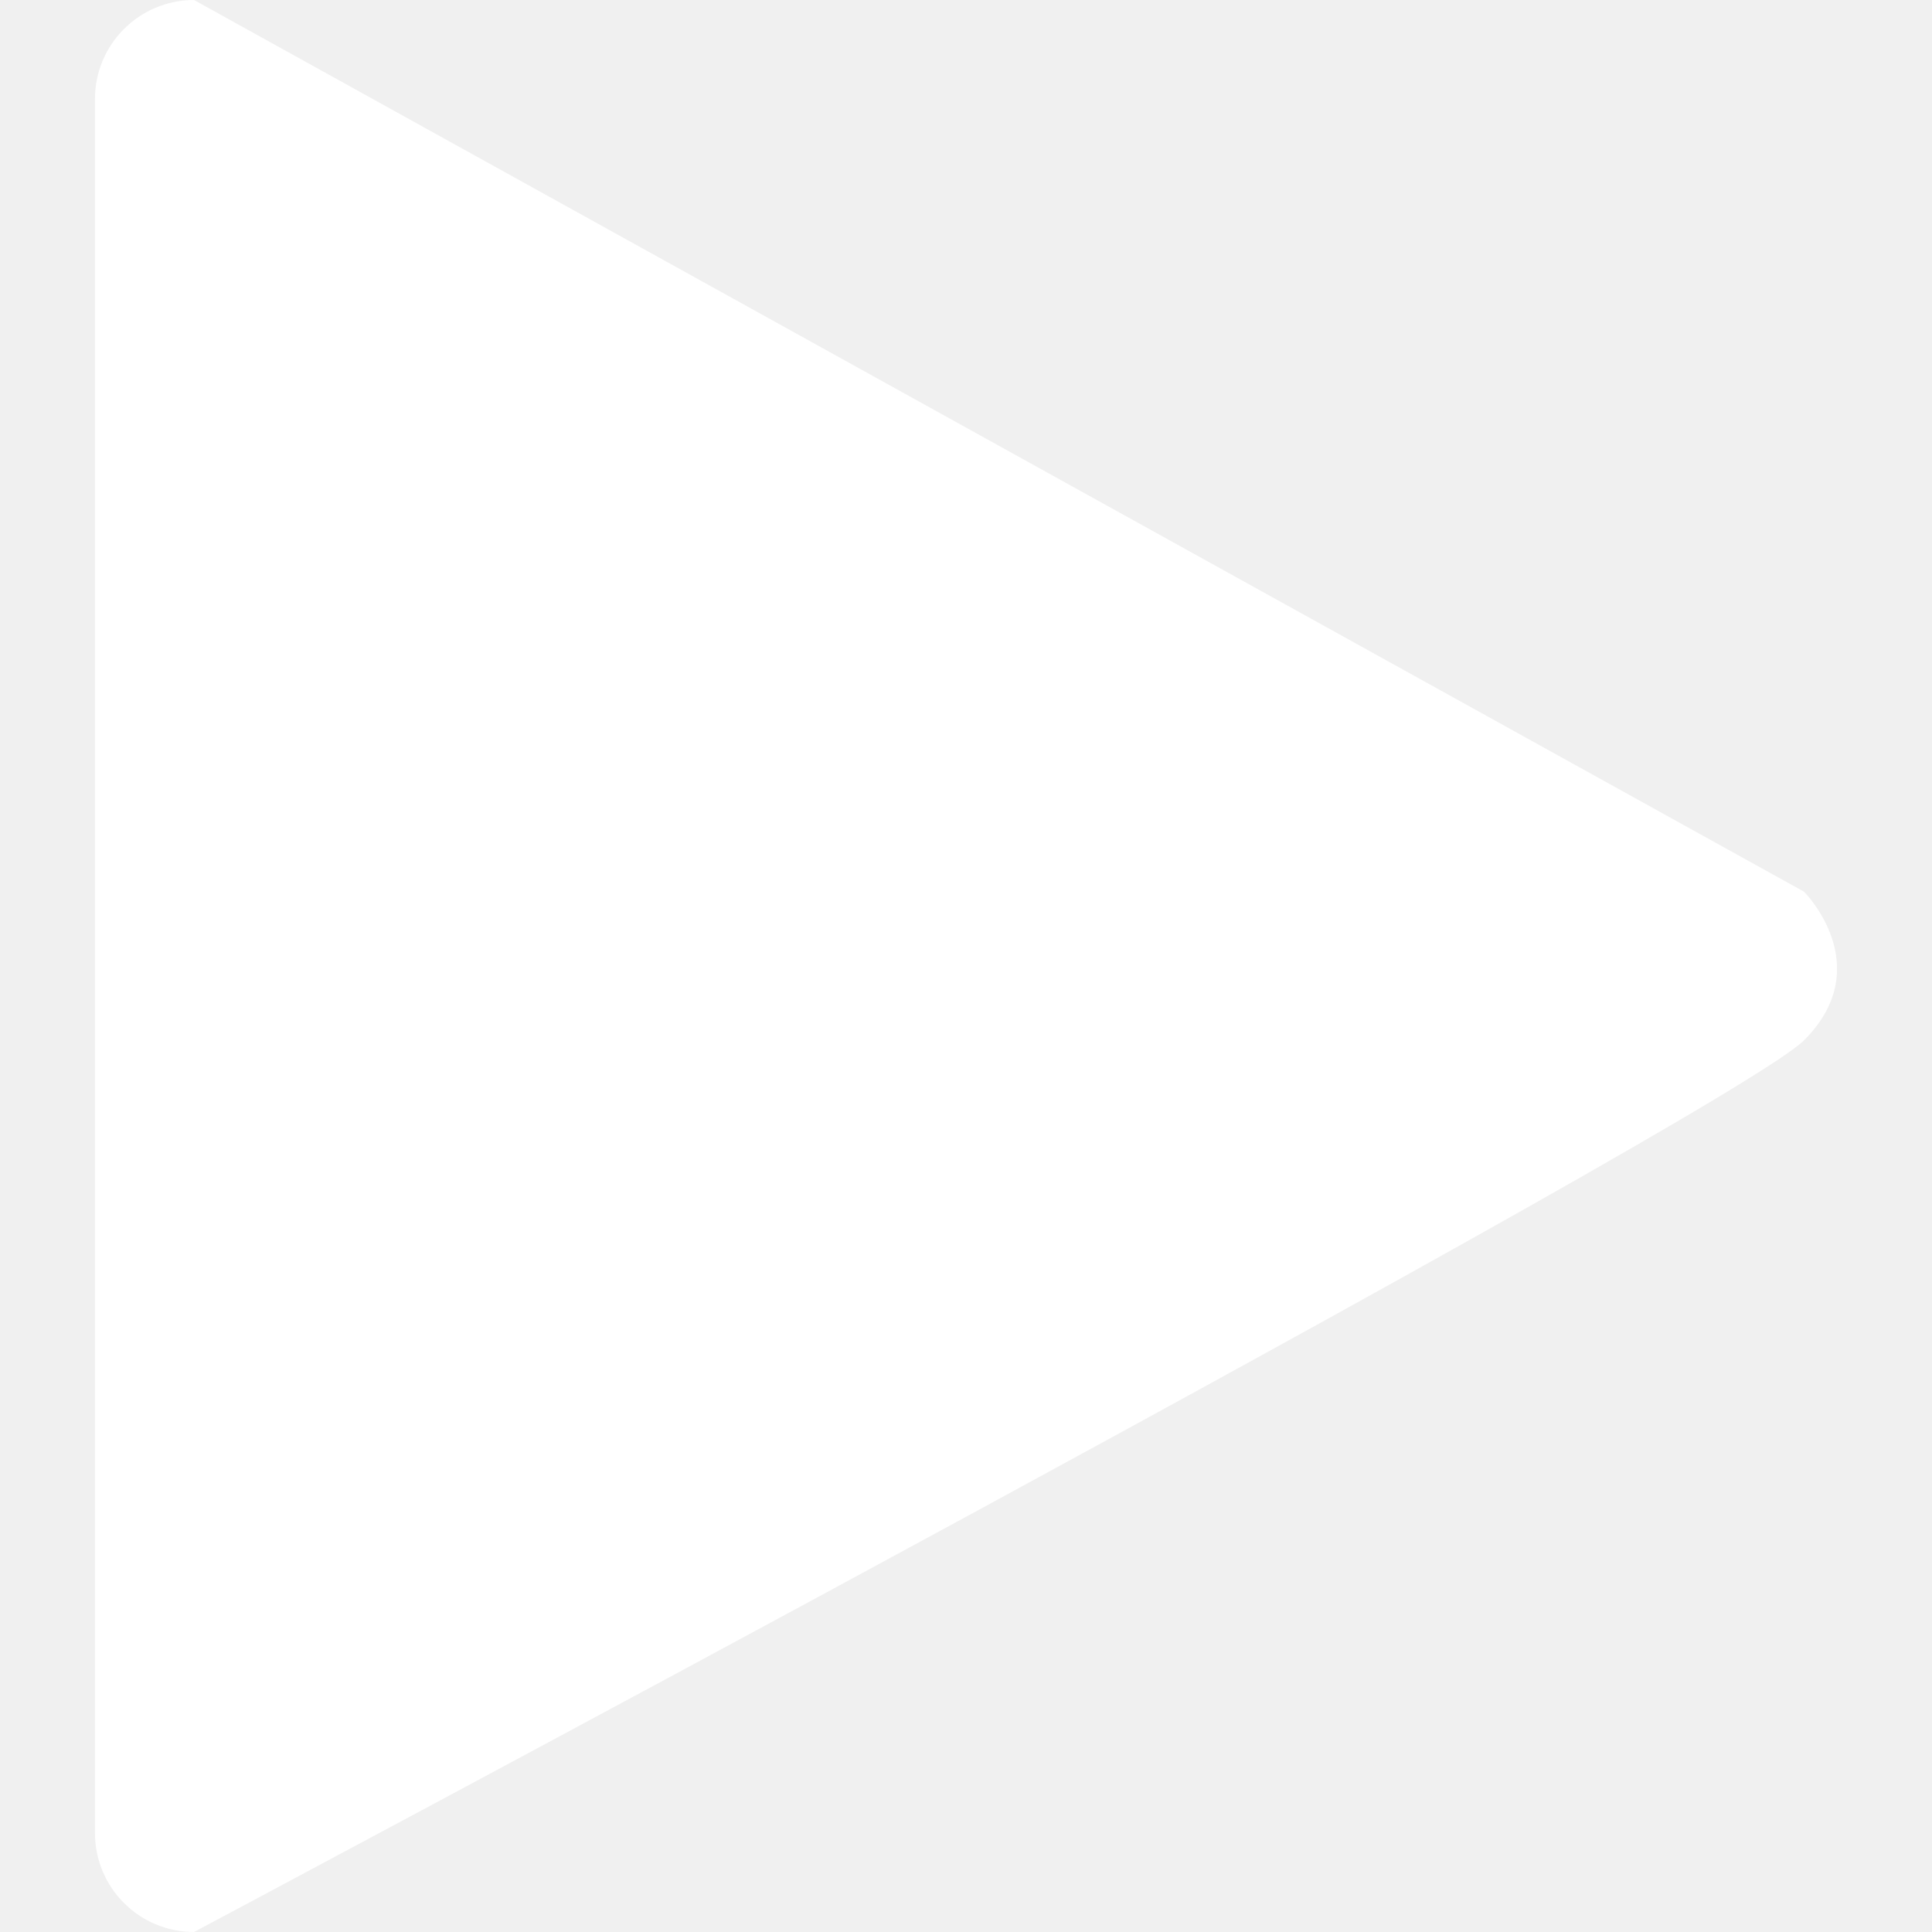
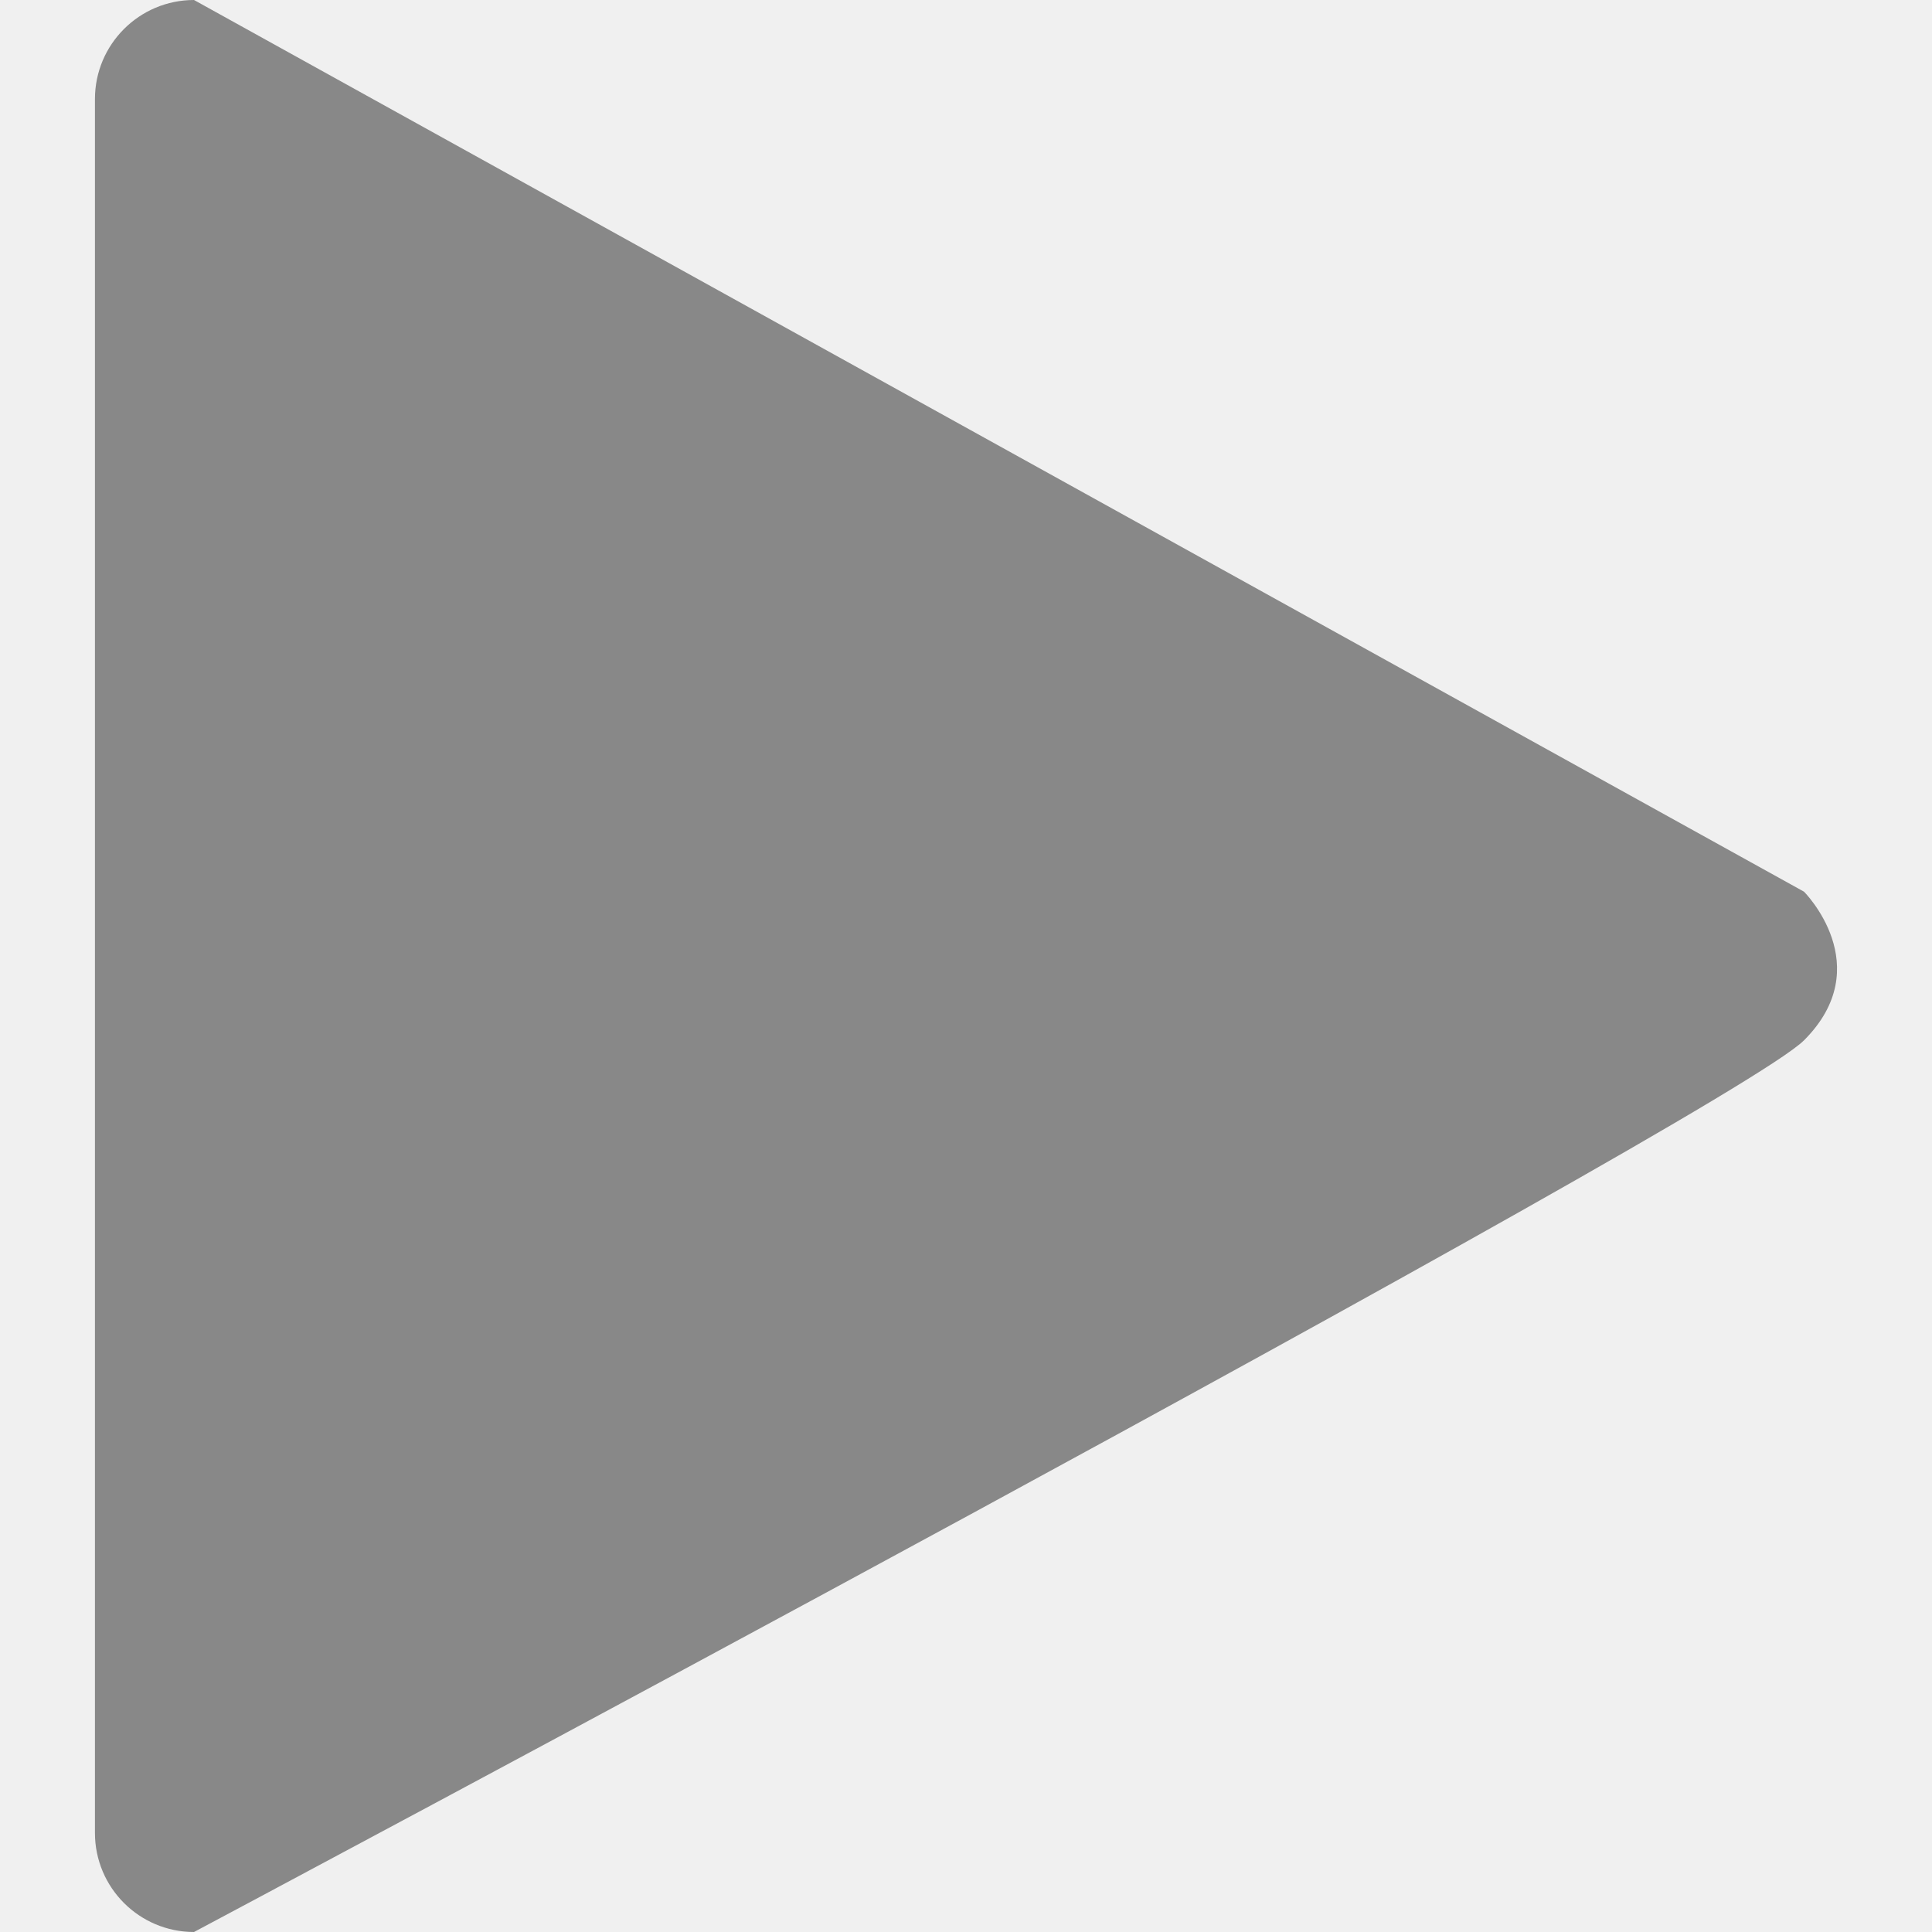
<svg xmlns="http://www.w3.org/2000/svg" version="1.1" id="Capa_1" x="0px" y="0px" viewBox="0 0 415.346 415.346" style="enable-background:new 0 0 415.346 415.346;" xml:space="preserve" width="512px" height="512px">
  <g>
    <g>
-       <path d="M41.712,415.346c-11.763,0-21.3-9.537-21.3-21.3V21.299C20.412,9.536,29.949,0,41.712,0l346.122,191.697    c0,0,15.975,15.975,0,31.951C371.859,239.622,41.712,415.346,41.712,415.346z" fill="#FFFFFF" />
+       <path d="M41.712,415.346c-11.763,0-21.3-9.537-21.3-21.3V21.299C20.412,9.536,29.949,0,41.712,0l346.122,191.697    c0,0,15.975,15.975,0,31.951C371.859,239.622,41.712,415.346,41.712,415.346z" fill="#888" />
    </g>
-     <g>
- 	</g>
-     <g>
- 	</g>
-     <g>
- 	</g>
-     <g>
- 	</g>
-     <g>
- 	</g>
-     <g>
- 	</g>
-     <g>
- 	</g>
-     <g>
- 	</g>
-     <g>
- 	</g>
-     <g>
- 	</g>
-     <g>
- 	</g>
-     <g>
- 	</g>
-     <g>
- 	</g>
-     <g>
- 	</g>
-     <g>
- 	</g>
  </g>
-   <g>
- </g>
-   <g>
- </g>
-   <g>
- </g>
-   <g>
- </g>
-   <g>
- </g>
-   <g>
- </g>
-   <g>
- </g>
-   <g>
- </g>
-   <g>
- </g>
-   <g>
- </g>
-   <g>
- </g>
-   <g>
- </g>
-   <g>
- </g>
-   <g>
- </g>
-   <g>
- </g>
</svg>
